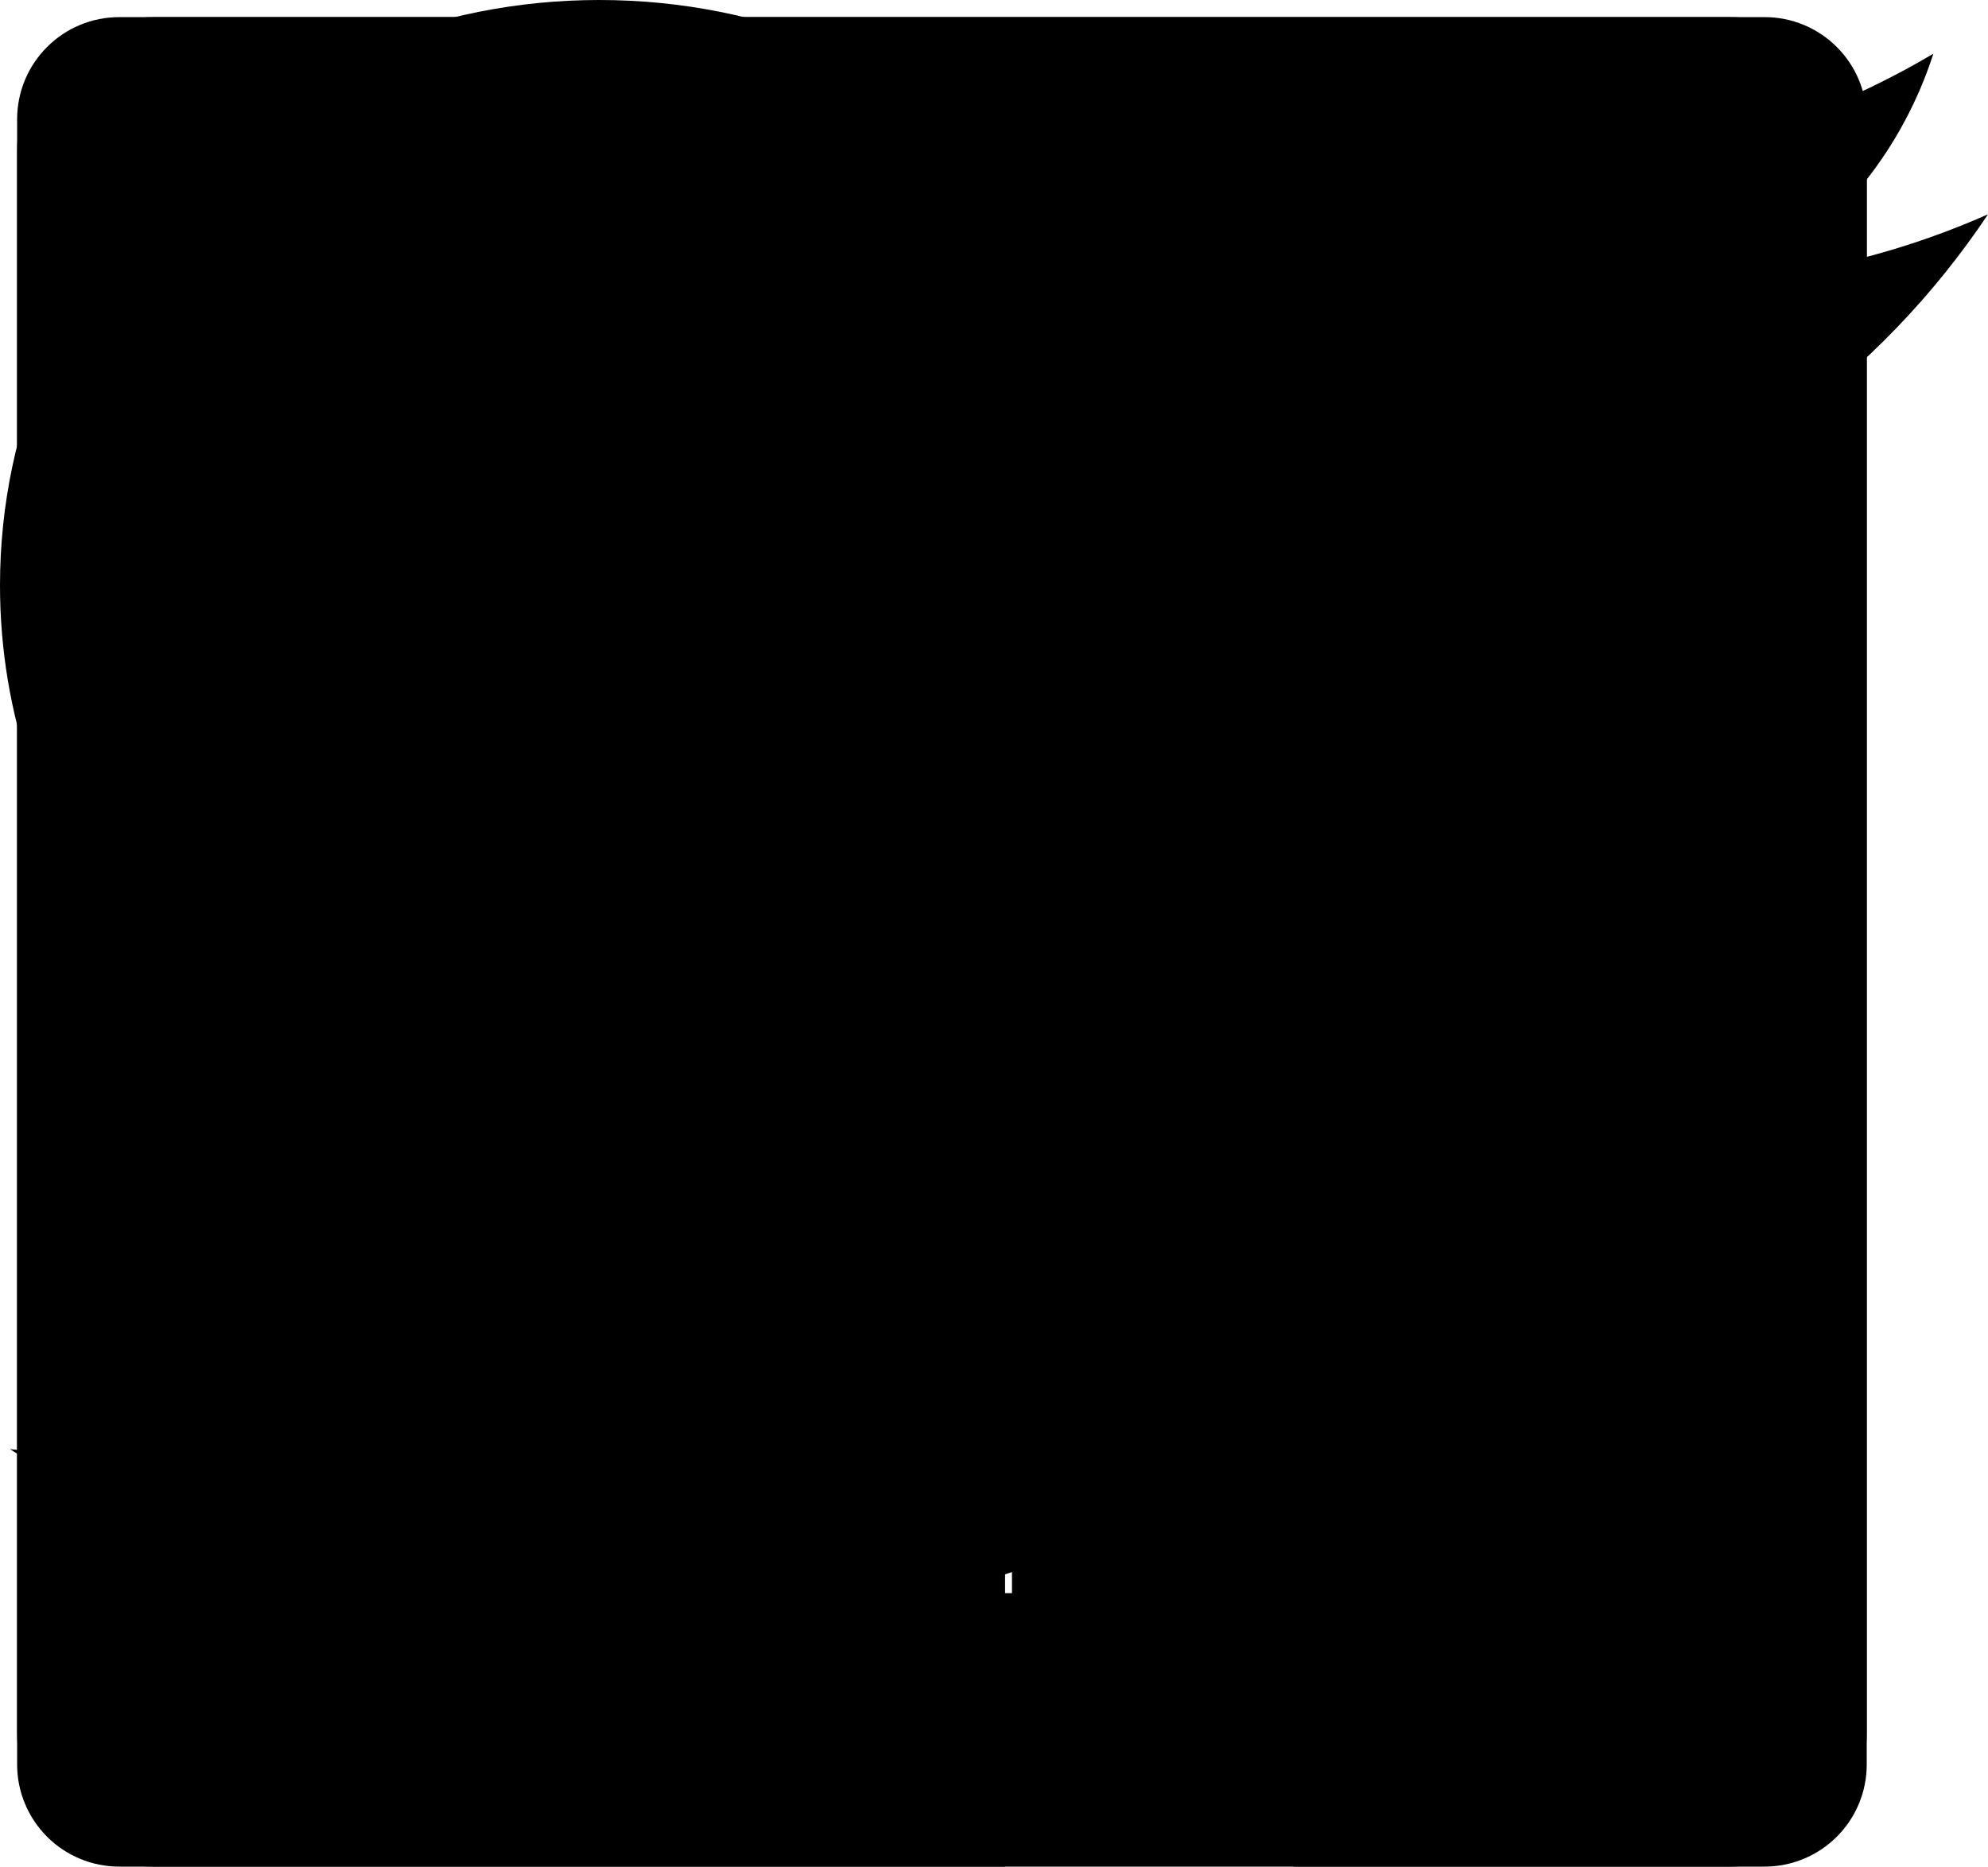
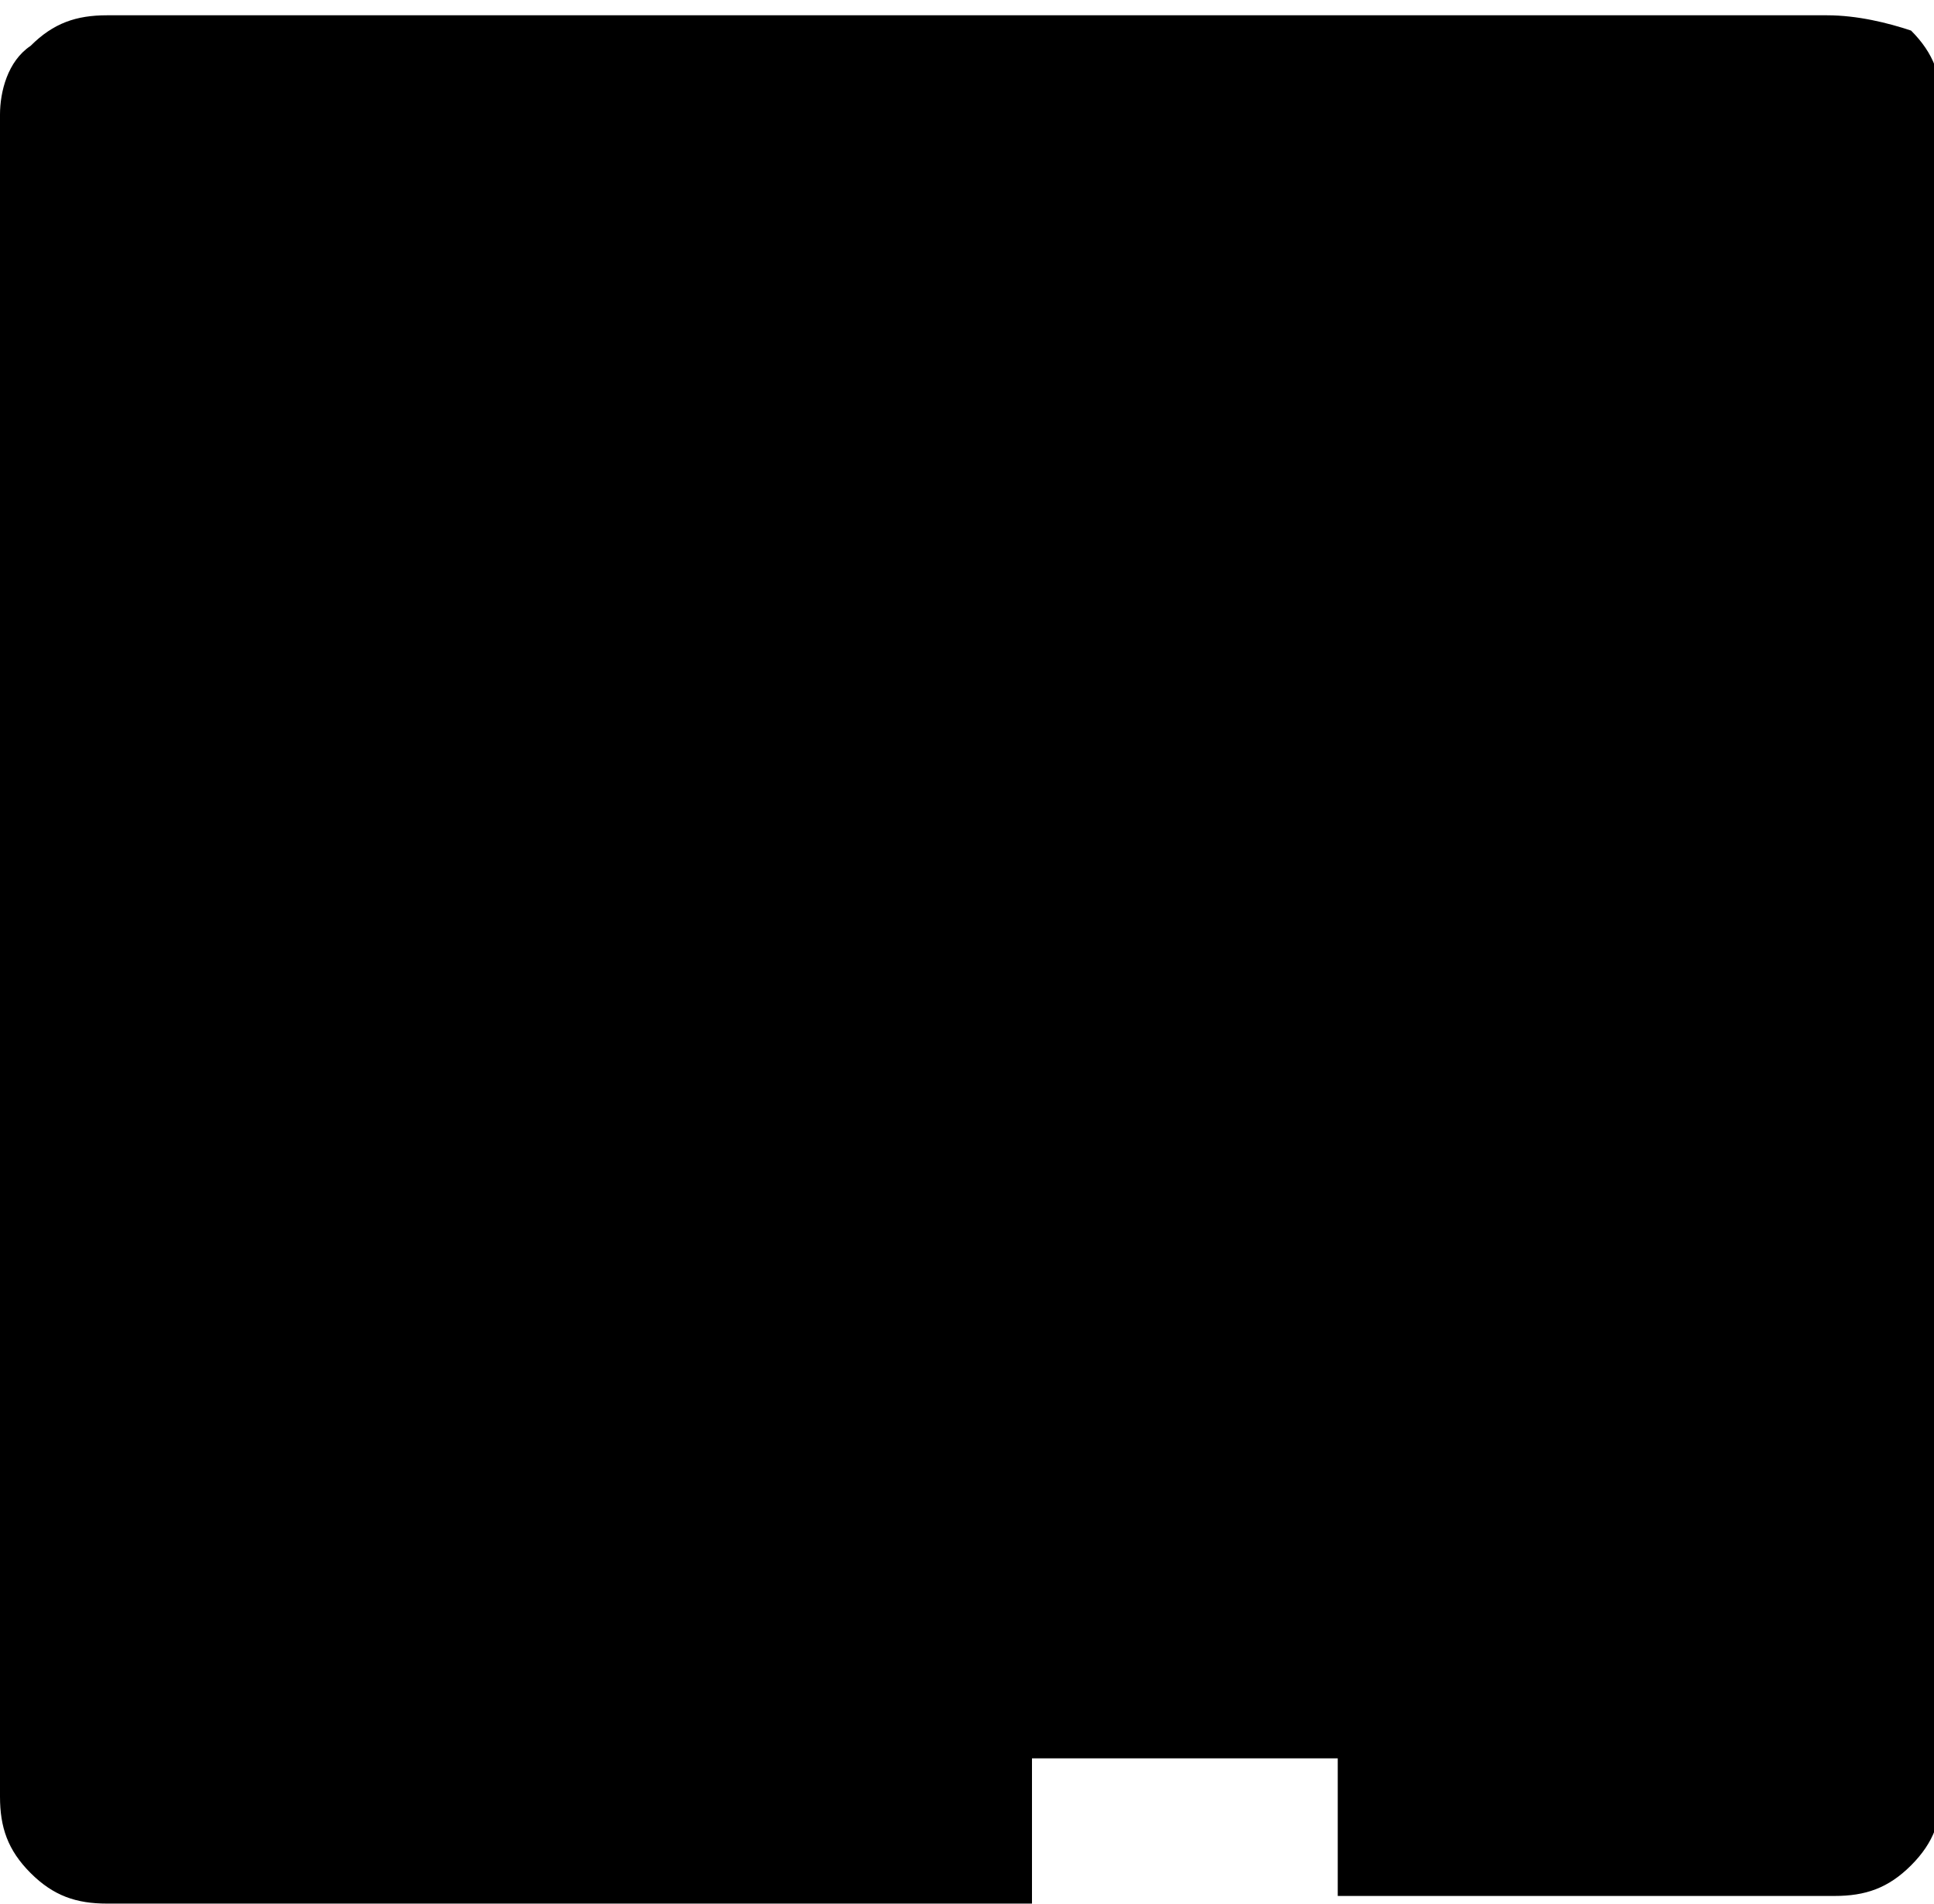
- <svg xmlns="http://www.w3.org/2000/svg">
-   <g id="facebook">
-     <path d="M30.912 0.3H2.088C1.614 0.3 1.159 0.488 0.824 0.824C0.488 1.159 0.3 1.614 0.3 2.088V30.912C0.3 31.386 0.489 31.841 0.824 32.176C1.159 32.512 1.614 32.7 2.088 32.7H17.606V20.153H13.383V15.263H17.606V11.657C17.606 7.472 20.162 5.194 23.895 5.194C25.683 5.194 27.22 5.327 27.668 5.386V9.76L25.079 9.761C23.048 9.761 22.655 10.726 22.655 12.142V15.264H27.497L26.867 20.154H22.655V32.7H30.912C31.386 32.7 31.841 32.511 32.176 32.176C32.512 31.841 32.7 31.386 32.7 30.912V2.088C32.7 1.614 32.512 1.159 32.176 0.824C31.841 0.488 31.386 0.3 30.912 0.3Z" />
+ <svg xmlns="http://www.w3.org/2000/svg" version="1.1" id="Слой_1" x="0px" y="0px" viewBox="0 0 25.3 24.9" style="enable-background:new 0 0 25.3 24.9;" xml:space="preserve">
+   <g id="facebook" class="st0">
+     <path class="st0" d="M23.9,0.2H1.4c-0.4,0-0.7,0.1-1,0.4C0.1,0.8,0,1.2,0,1.5v22c0,0.4,0.1,0.7,0.4,1c0.3,0.3,0.6,0.4,1,0.4h12.1  v-9.6h-3.3v-3.7h3.3V8.8c0-3.2,2-4.9,4.9-4.9c1.4,0,2.6,0.1,3,0.1v3.3l-2,0c-1.6,0-1.9,0.7-1.9,1.8v2.4h3.8l-0.5,3.7h-3.3v9.6h6.5  c0.4,0,0.7-0.1,1-0.4c0.3-0.3,0.4-0.6,0.4-1v-22c0-0.4-0.1-0.7-0.4-1C24.7,0.3,24.3,0.2,23.9,0.2z" />
  </g>
-   <g id="github">
-     <path d="M10.5 0C4.699 0 0 4.588 0 10.253C0 14.79 3.006 18.622 7.179 19.98C7.704 20.07 7.901 19.762 7.901 19.493C7.901 19.25 7.888 18.442 7.888 17.584C5.25 18.058 4.567 16.956 4.357 16.379C4.239 16.084 3.728 15.174 3.281 14.931C2.914 14.739 2.389 14.264 3.268 14.252C4.095 14.239 4.686 14.995 4.883 15.303C5.827 16.853 7.337 16.418 7.941 16.148C8.033 15.482 8.308 15.033 8.61 14.777C6.274 14.521 3.833 13.636 3.833 9.715C3.833 8.6 4.239 7.677 4.909 6.959C4.804 6.703 4.436 5.652 5.014 4.242C5.014 4.242 5.893 3.973 7.901 5.293C8.741 5.062 9.634 4.947 10.526 4.947C11.419 4.947 12.311 5.062 13.151 5.293C15.159 3.96 16.039 4.242 16.039 4.242C16.616 5.652 16.249 6.703 16.144 6.959C16.813 7.677 17.22 8.587 17.22 9.715C17.22 13.649 14.766 14.521 12.429 14.777C12.81 15.098 13.138 15.713 13.138 16.674C13.138 18.045 13.125 19.147 13.125 19.493C13.125 19.762 13.322 20.083 13.847 19.98C15.931 19.294 17.743 17.985 19.026 16.24C20.309 14.495 21 12.401 21 10.253C21 4.588 16.301 0 10.5 0Z" />
+   <g id="github" class="st0">
+     <path class="st1" d="M12.7,2.4C6.9,2.4,2.2,7,2.2,12.7c0,4.5,3,8.4,7.2,9.7c0.5,0.1,0.7-0.2,0.7-0.5c0-0.2,0-1.1,0-1.9   c-2.6,0.5-3.3-0.6-3.5-1.2c-0.1-0.3-0.6-1.2-1.1-1.4c-0.4-0.2-0.9-0.7,0-0.7c0.8,0,1.4,0.7,1.6,1.1c0.9,1.6,2.5,1.1,3.1,0.8   c0.1-0.7,0.4-1.1,0.7-1.4C8.4,17,6,16.1,6,12.2c0-1.1,0.4-2,1.1-2.8C7,9.1,6.6,8.1,7.2,6.7c0,0,0.9-0.3,2.9,1.1   c0.8-0.2,1.7-0.3,2.6-0.3c0.9,0,1.8,0.1,2.6,0.3c2-1.3,2.9-1.1,2.9-1.1c0.6,1.4,0.2,2.5,0.1,2.7c0.7,0.7,1.1,1.6,1.1,2.8   c0,3.9-2.5,4.8-4.8,5.1c0.4,0.3,0.7,0.9,0.7,1.9c0,1.4,0,2.5,0,2.8c0,0.3,0.2,0.6,0.7,0.5c2.1-0.7,3.9-2,5.2-3.7c1.3-1.7,2-3.8,2-6   C23.2,7,18.5,2.4,12.7,2.4z" />
  </g>
  <g id="instagram">
-     <path d="M15.652 2.1H5.348C3.557 2.1 2.1 3.556 2.1 5.347V8.778V15.653C2.1 17.444 3.557 18.9 5.348 18.9H15.652C17.443 18.9 18.9 17.444 18.9 15.653V8.771V5.341C18.893 3.556 17.437 2.1 15.652 2.1ZM16.583 4.035H16.957V4.403V6.882L14.116 6.889L14.109 4.042L16.583 4.035ZM8.098 8.771C8.636 8.03 9.509 7.538 10.493 7.538C11.478 7.538 12.351 8.024 12.889 8.771C13.243 9.257 13.447 9.854 13.447 10.497C13.447 12.124 12.121 13.455 10.487 13.455C8.853 13.455 7.54 12.124 7.54 10.497C7.54 9.854 7.75 9.257 8.098 8.771ZM17.259 15.646C17.259 16.532 16.538 17.253 15.652 17.253H5.348C4.463 17.253 3.741 16.532 3.741 15.646V8.771H6.247C6.031 9.303 5.906 9.887 5.906 10.497C5.906 13.029 7.967 15.089 10.5 15.089C13.033 15.089 15.094 13.029 15.094 10.497C15.094 9.887 14.969 9.303 14.752 8.771H17.259V15.646Z" />
+     <path d="M19.1,1.9H6.2C4,1.9,2.1,3.7,2.1,6v4.3v8.6C2.1,21.1,4,23,6.2,23h12.9c2.2,0,4.1-1.8,4.1-4.1v-8.6V6   C23.2,3.7,21.4,1.9,19.1,1.9z M20.3,4.3h0.5v0.5v3.1l-3.6,0l0-3.6L20.3,4.3z M9.7,10.3c0.7-0.9,1.8-1.5,3-1.5c1.2,0,2.3,0.6,3,1.5   c0.4,0.6,0.7,1.4,0.7,2.2c0,2-1.7,3.7-3.7,3.7c-2,0-3.7-1.7-3.7-3.7C9,11.6,9.2,10.9,9.7,10.3z M21.1,18.9c0,1.1-0.9,2-2,2H6.2   c-1.1,0-2-0.9-2-2v-8.6h3.1c-0.3,0.7-0.4,1.4-0.4,2.2c0,3.2,2.6,5.8,5.8,5.8c3.2,0,5.8-2.6,5.8-5.8c0-0.8-0.2-1.5-0.4-2.2h3.1V18.9   z" />
  </g>
-   <g id="linkedin">
-     <path d="M30.3 0.3H2.692C1.371 0.3 0.3 1.346 0.3 2.635V30.362C0.3 31.652 1.371 32.7 2.692 32.7H30.3C31.621 32.7 32.7 31.652 32.7 30.362V2.635C32.7 1.346 31.621 0.3 30.3 0.3ZM9.909 27.909H5.101V12.448H9.909V27.909ZM7.505 10.334C7.139 10.334 6.777 10.262 6.439 10.121C6.101 9.981 5.794 9.776 5.535 9.517C5.276 9.258 5.071 8.951 4.931 8.613C4.792 8.275 4.72 7.912 4.72 7.546C4.72 6.808 5.013 6.099 5.536 5.577C6.058 5.055 6.766 4.761 7.505 4.761C8.244 4.761 8.952 5.055 9.475 5.577C9.997 6.099 10.29 6.808 10.29 7.546C10.29 8.285 9.997 8.994 9.475 9.517C8.953 10.039 8.244 10.333 7.505 10.334ZM27.907 27.909H23.107V20.391C23.107 18.597 23.072 16.291 20.609 16.291C18.108 16.291 17.727 18.244 17.727 20.261V27.91H12.923V12.448H17.534V14.559H17.599C18.241 13.344 19.809 12.062 22.147 12.062C27.01 12.062 27.908 15.263 27.908 19.428V27.909H27.907Z" />
+   <g id="linkedin" class="st0">
+     <path class="st1" d="M22.1,2.1H3.2c-0.9,0-1.6,0.7-1.6,1.5v17.7c0,0.8,0.7,1.5,1.6,1.5h18.9c0.9,0,1.6-0.7,1.6-1.5V3.6   C23.8,2.8,23,2.1,22.1,2.1z M8.2,19.7H4.9V9.9h3.3V19.7z M6.5,8.5c-0.3,0-0.5,0-0.7-0.1C5.5,8.3,5.3,8.2,5.2,8   C5,7.8,4.8,7.6,4.7,7.4C4.7,7.2,4.6,7,4.6,6.7c0-0.5,0.2-0.9,0.6-1.3C5.5,5.1,6,5,6.5,5s1,0.2,1.3,0.5c0.4,0.3,0.6,0.8,0.6,1.3   c0,0.5-0.2,0.9-0.6,1.3C7.5,8.3,7,8.5,6.5,8.5z M20.5,19.7h-3.3v-4.8c0-1.1,0-2.6-1.7-2.6c-1.7,0-2,1.2-2,2.5v4.9h-3.3V9.9h3.2v1.3   h0c0.4-0.8,1.5-1.6,3.1-1.6c3.3,0,3.9,2,3.9,4.7L20.5,19.7L20.5,19.7z" />
  </g>
-   <g id="telegram">
-     <path d="M18.906 4.764L16.37 16.721C16.179 17.564 15.68 17.774 14.972 17.377L11.108 14.53L9.245 16.323C9.038 16.53 8.866 16.702 8.468 16.702L8.746 12.768L15.905 6.299C16.217 6.022 15.838 5.867 15.422 6.145L6.571 11.719L2.76 10.526C1.932 10.267 1.917 9.697 2.933 9.299L17.837 3.557C18.527 3.299 19.131 3.71 18.906 4.764Z" />
+   <g id="telegram" class="st0">
+     <path class="st1" d="M23.3,5.1L20,20.3c-0.2,1.1-0.9,1.3-1.8,0.8l-4.9-3.6L11,19.8c-0.3,0.3-0.5,0.5-1,0.5l0.4-5l9.1-8.2   c0.4-0.4-0.1-0.5-0.6-0.2L7.6,14l-4.8-1.5c-1.1-0.3-1.1-1.1,0.2-1.6l18.9-7.3C22.8,3.3,23.5,3.8,23.3,5.1z" />
  </g>
-   <g id="twitter">
-     <path d="M34.825 3.754C33.528 4.329 32.151 4.706 30.742 4.873C32.227 3.985 33.337 2.587 33.867 0.941C32.472 1.769 30.945 2.352 29.353 2.665C28.688 1.956 27.884 1.39 26.992 1.004C26.099 0.618 25.137 0.419 24.165 0.42C20.239 0.42 17.055 3.603 17.055 7.53C17.055 8.086 17.118 8.629 17.24 9.15C11.331 8.853 6.093 6.023 2.587 1.721C1.955 2.806 1.623 4.04 1.624 5.296C1.624 6.466 1.912 7.619 2.463 8.651C3.015 9.683 3.813 10.563 4.787 11.213C3.658 11.177 2.554 10.872 1.567 10.324C1.566 10.353 1.566 10.383 1.566 10.413C1.566 13.857 4.017 16.73 7.268 17.384C6.221 17.667 5.124 17.709 4.058 17.505C4.963 20.329 7.588 22.385 10.699 22.442C8.18 24.419 5.071 25.491 1.87 25.486C1.296 25.486 0.73 25.453 0.174 25.386C3.424 27.475 7.207 28.584 11.071 28.58C24.147 28.58 31.297 17.748 31.297 8.354C31.297 8.047 31.29 7.739 31.277 7.434C32.669 6.428 33.871 5.182 34.825 3.754Z" />
+   <g id="twitter" class="st0">
+     <path class="st1" d="M23.5,5.4c-0.8,0.4-1.7,0.6-2.5,0.7c0.9-0.6,1.6-1.5,2-2.6c-0.9,0.5-1.8,0.9-2.8,1.1c-0.4-0.5-0.9-0.8-1.5-1.1   c-0.6-0.3-1.2-0.4-1.8-0.4c-2.4,0-4.4,2.1-4.4,4.7c0,0.4,0,0.7,0.1,1.1C8.8,8.7,5.6,6.9,3.4,4C3,4.8,2.8,5.6,2.8,6.4   c0,0.8,0.2,1.5,0.5,2.2s0.8,1.3,1.4,1.7c-0.7,0-1.4-0.2-2-0.6c0,0,0,0,0,0.1c0,2.3,1.5,4.1,3.6,4.6c-0.7,0.2-1.3,0.2-2,0.1   c0.6,1.9,2.2,3.2,4.1,3.2c-1.6,1.3-3.5,2-5.5,2c-0.4,0-0.7,0-1.1-0.1c2,1.4,4.4,2.1,6.8,2.1c8.2,0,12.6-7.1,12.6-13.3   c0-0.2,0-0.4,0-0.6C22.1,7.1,22.9,6.3,23.5,5.4z" />
  </g>
</svg>
